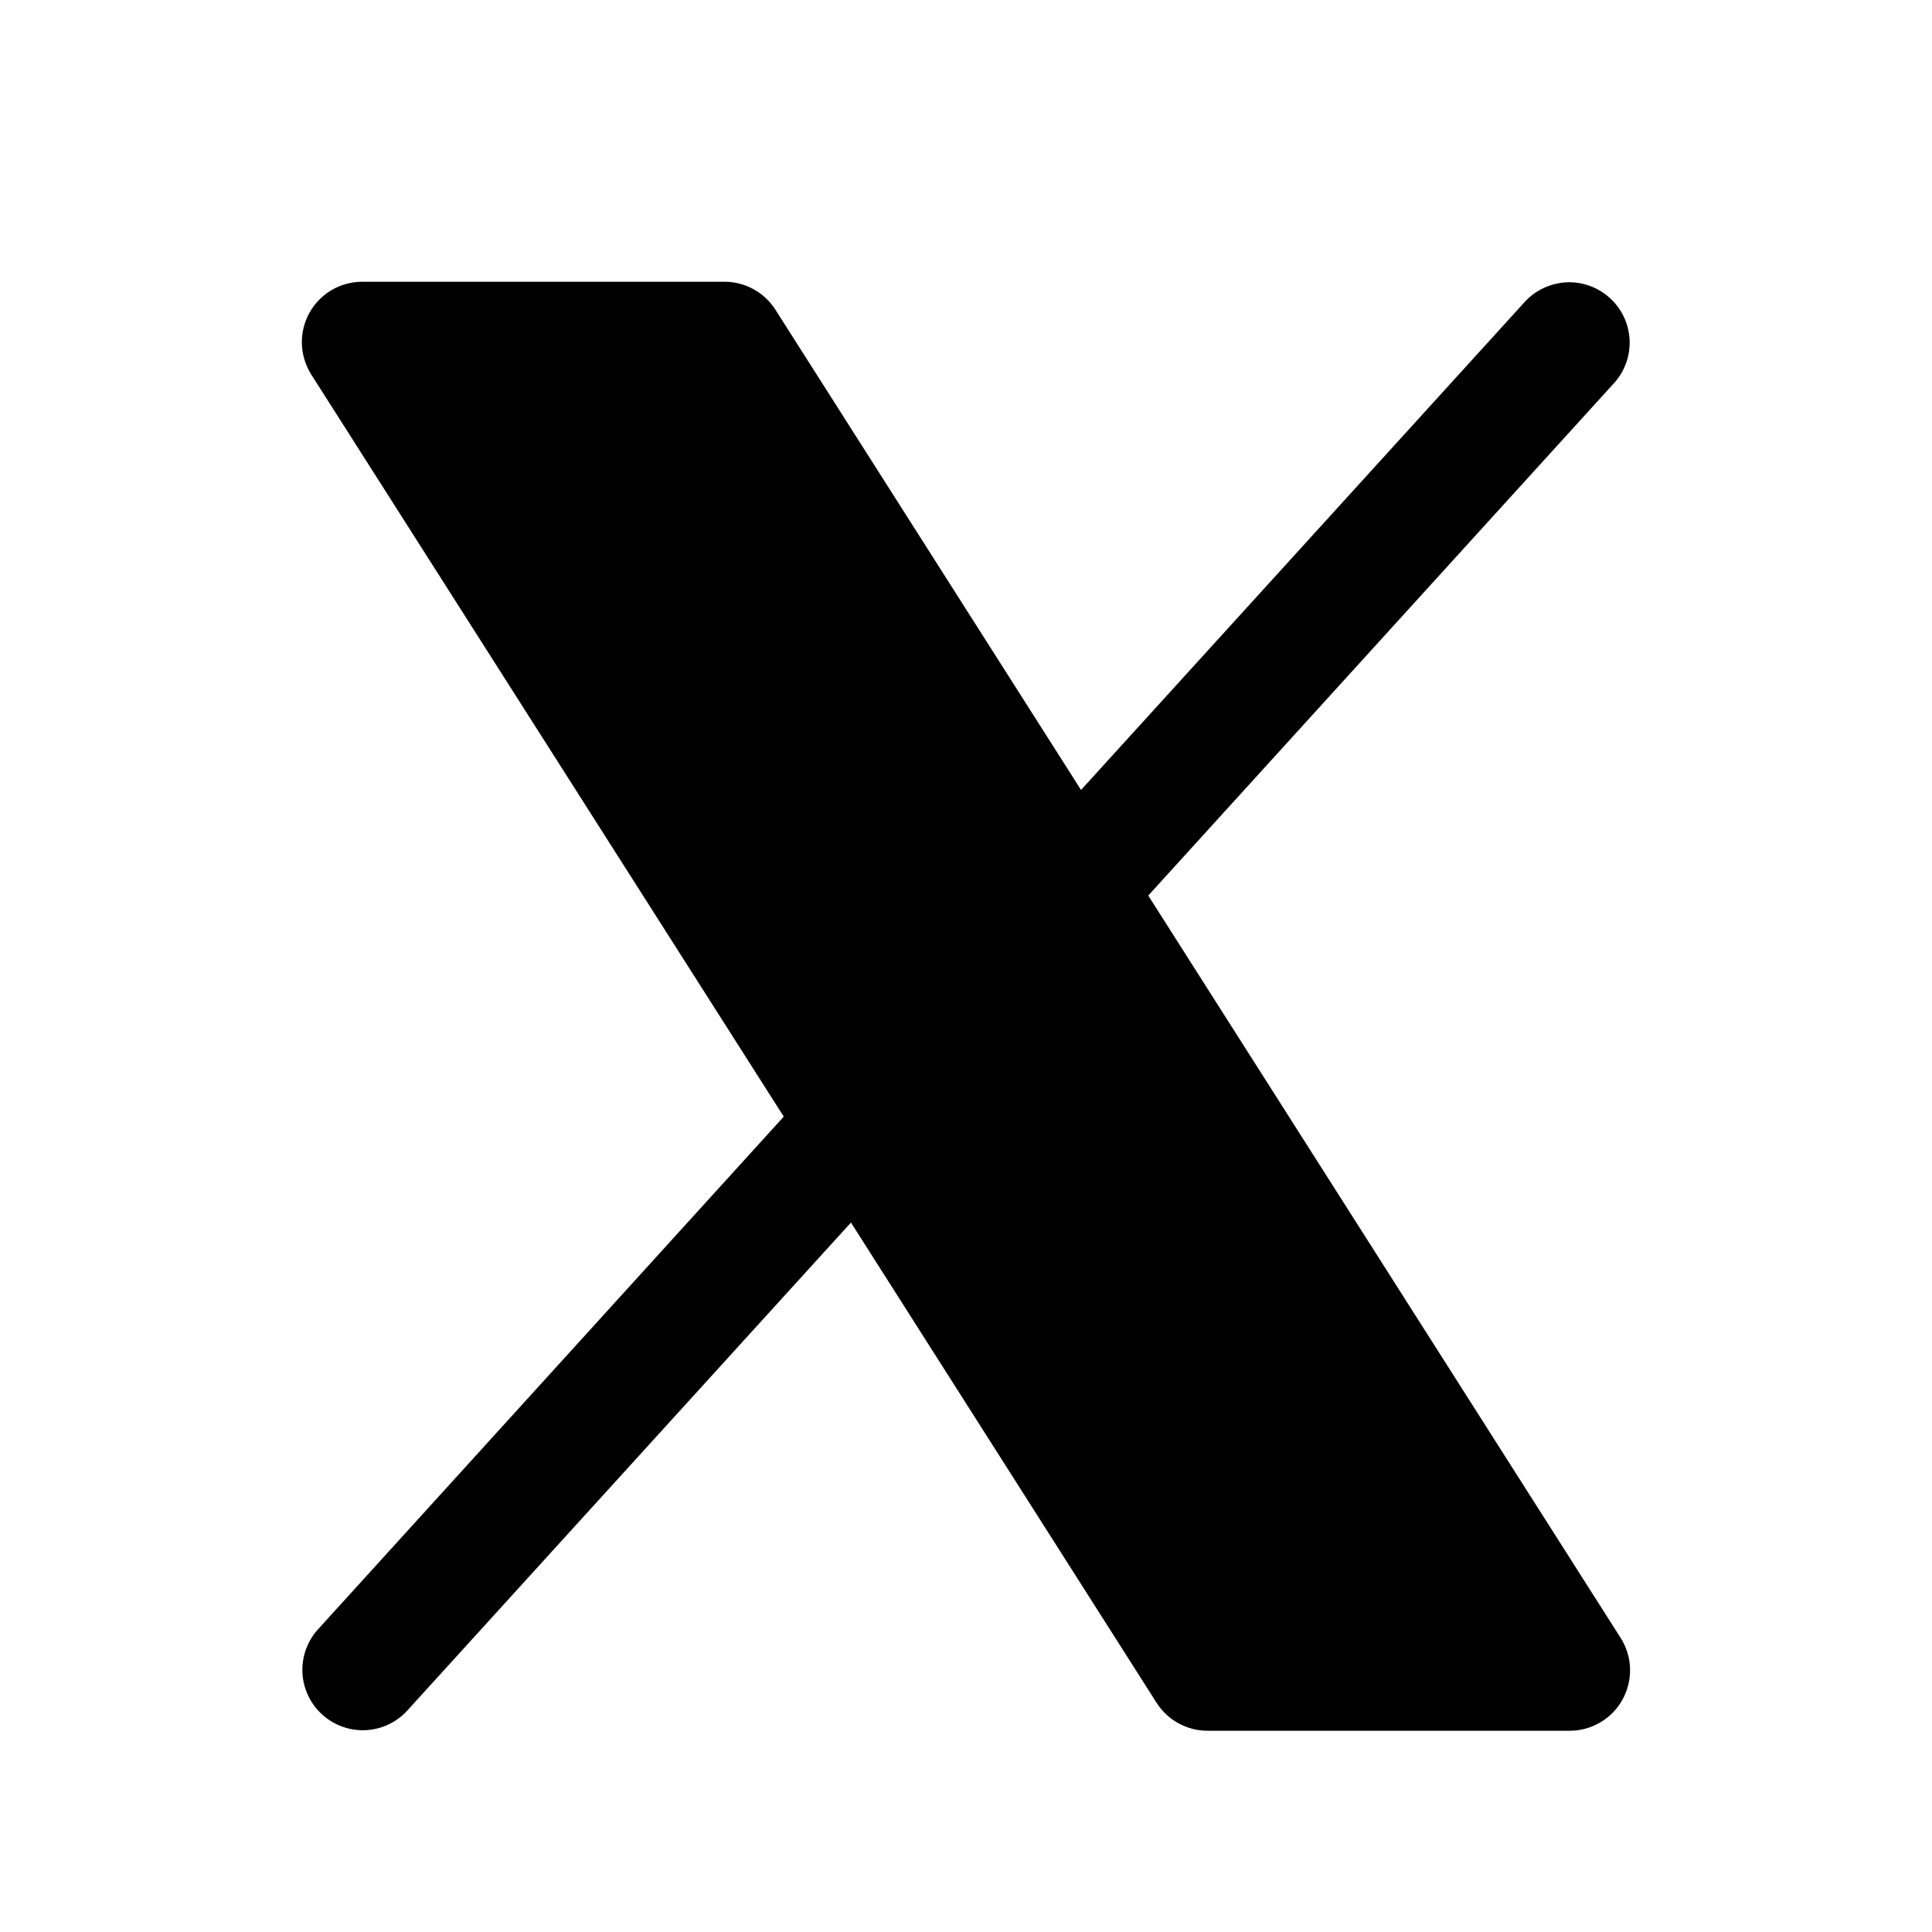
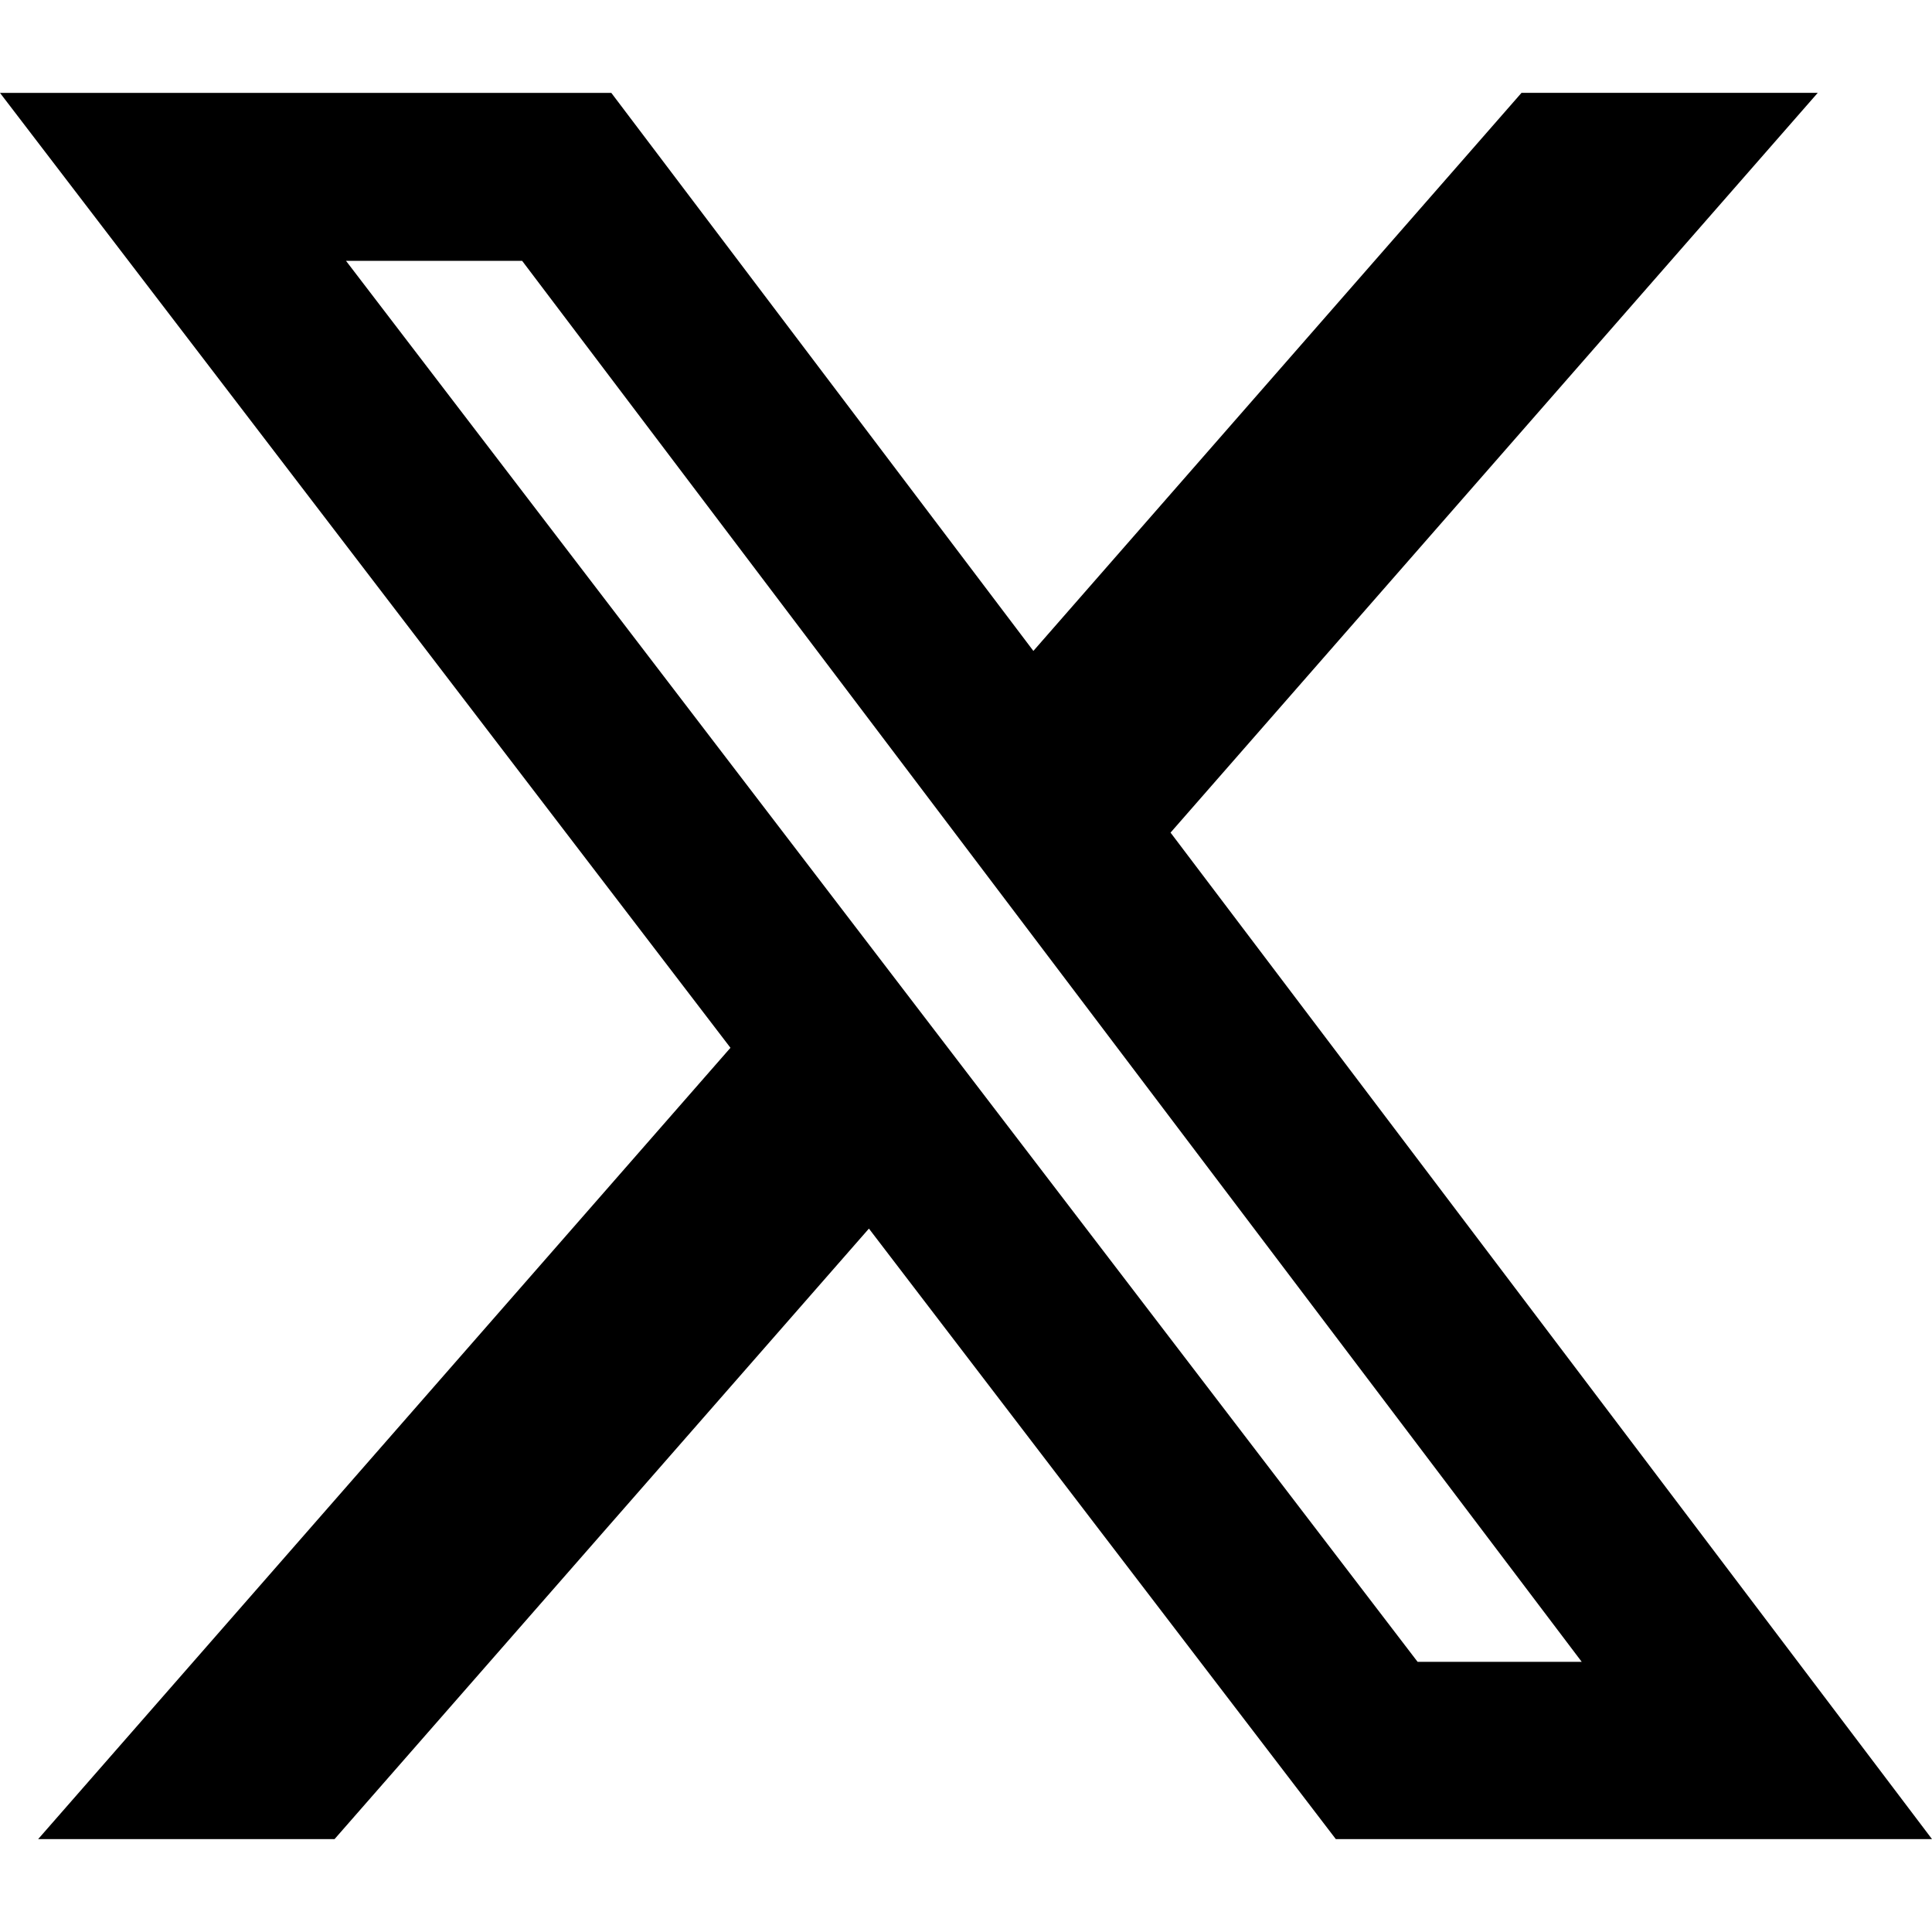
- <svg xmlns="http://www.w3.org/2000/svg" width="24" height="24" viewBox="0 0 24 24" fill="none">
-   <path d="M20.156 21.111C20.092 21.229 19.997 21.327 19.881 21.395C19.766 21.464 19.634 21.5 19.5 21.5H15C14.874 21.5 14.75 21.468 14.639 21.407C14.528 21.346 14.435 21.259 14.367 21.152L10.571 15.187L5.055 21.254C4.921 21.399 4.735 21.485 4.537 21.493C4.34 21.501 4.148 21.431 4.002 21.298C3.856 21.166 3.768 20.981 3.757 20.784C3.747 20.587 3.814 20.393 3.945 20.246L9.736 13.871L3.867 4.653C3.795 4.54 3.755 4.409 3.75 4.275C3.746 4.14 3.778 4.007 3.842 3.889C3.907 3.771 4.002 3.673 4.118 3.604C4.234 3.536 4.366 3.5 4.5 3.5H9C9.126 3.5 9.251 3.532 9.361 3.593C9.472 3.654 9.565 3.741 9.633 3.848L13.429 9.813L18.945 3.746C19.08 3.601 19.266 3.516 19.463 3.507C19.66 3.499 19.852 3.569 19.998 3.702C20.145 3.834 20.232 4.019 20.243 4.216C20.254 4.413 20.186 4.607 20.055 4.754L14.264 11.125L20.133 20.348C20.205 20.461 20.245 20.592 20.249 20.726C20.253 20.86 20.221 20.993 20.156 21.111Z" fill="currentColor" />
+ <svg xmlns="http://www.w3.org/2000/svg" width="24" height="24" viewBox="0 0 24 24" fill="currentColor">
+   <path d="M18.901 1.153h3.68l-8.04 9.19L24 22.846h-7.406l-5.8-7.584-6.638 7.584H.474l8.6-9.83L0 1.154h7.594l5.243 6.932ZM17.61 20.644h2.039L6.486 3.24H4.298Z" />
</svg>
